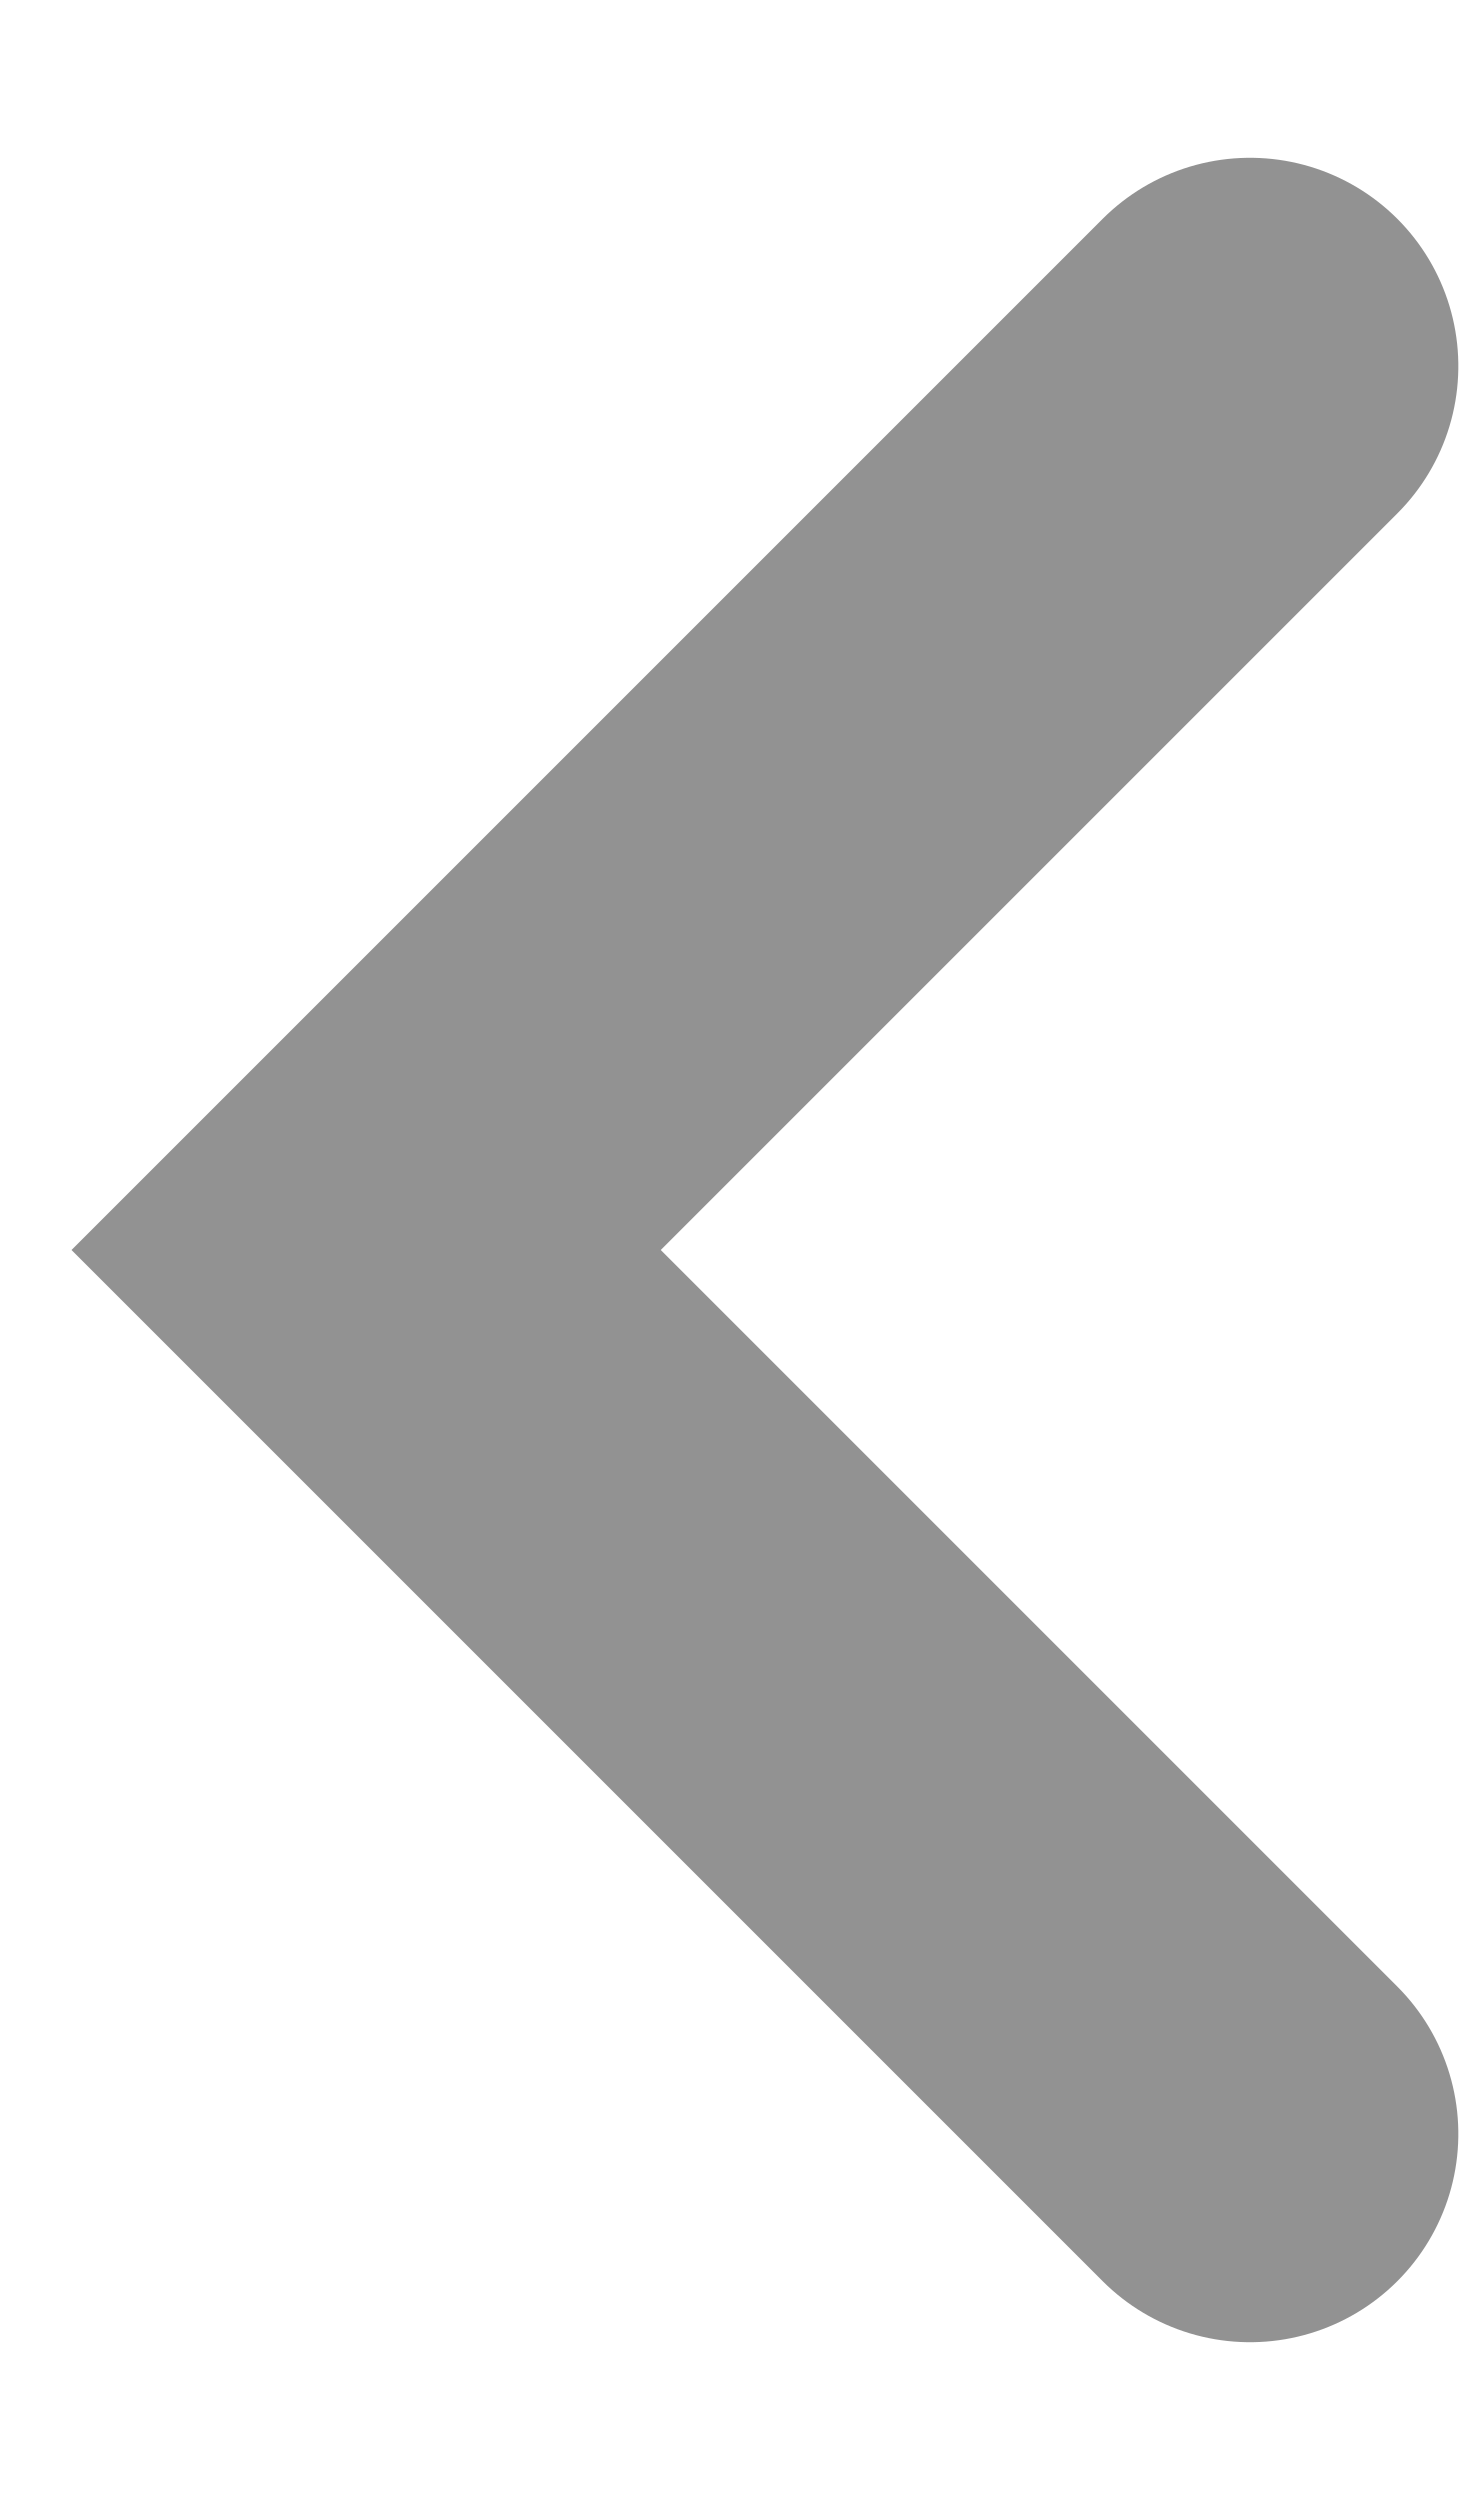
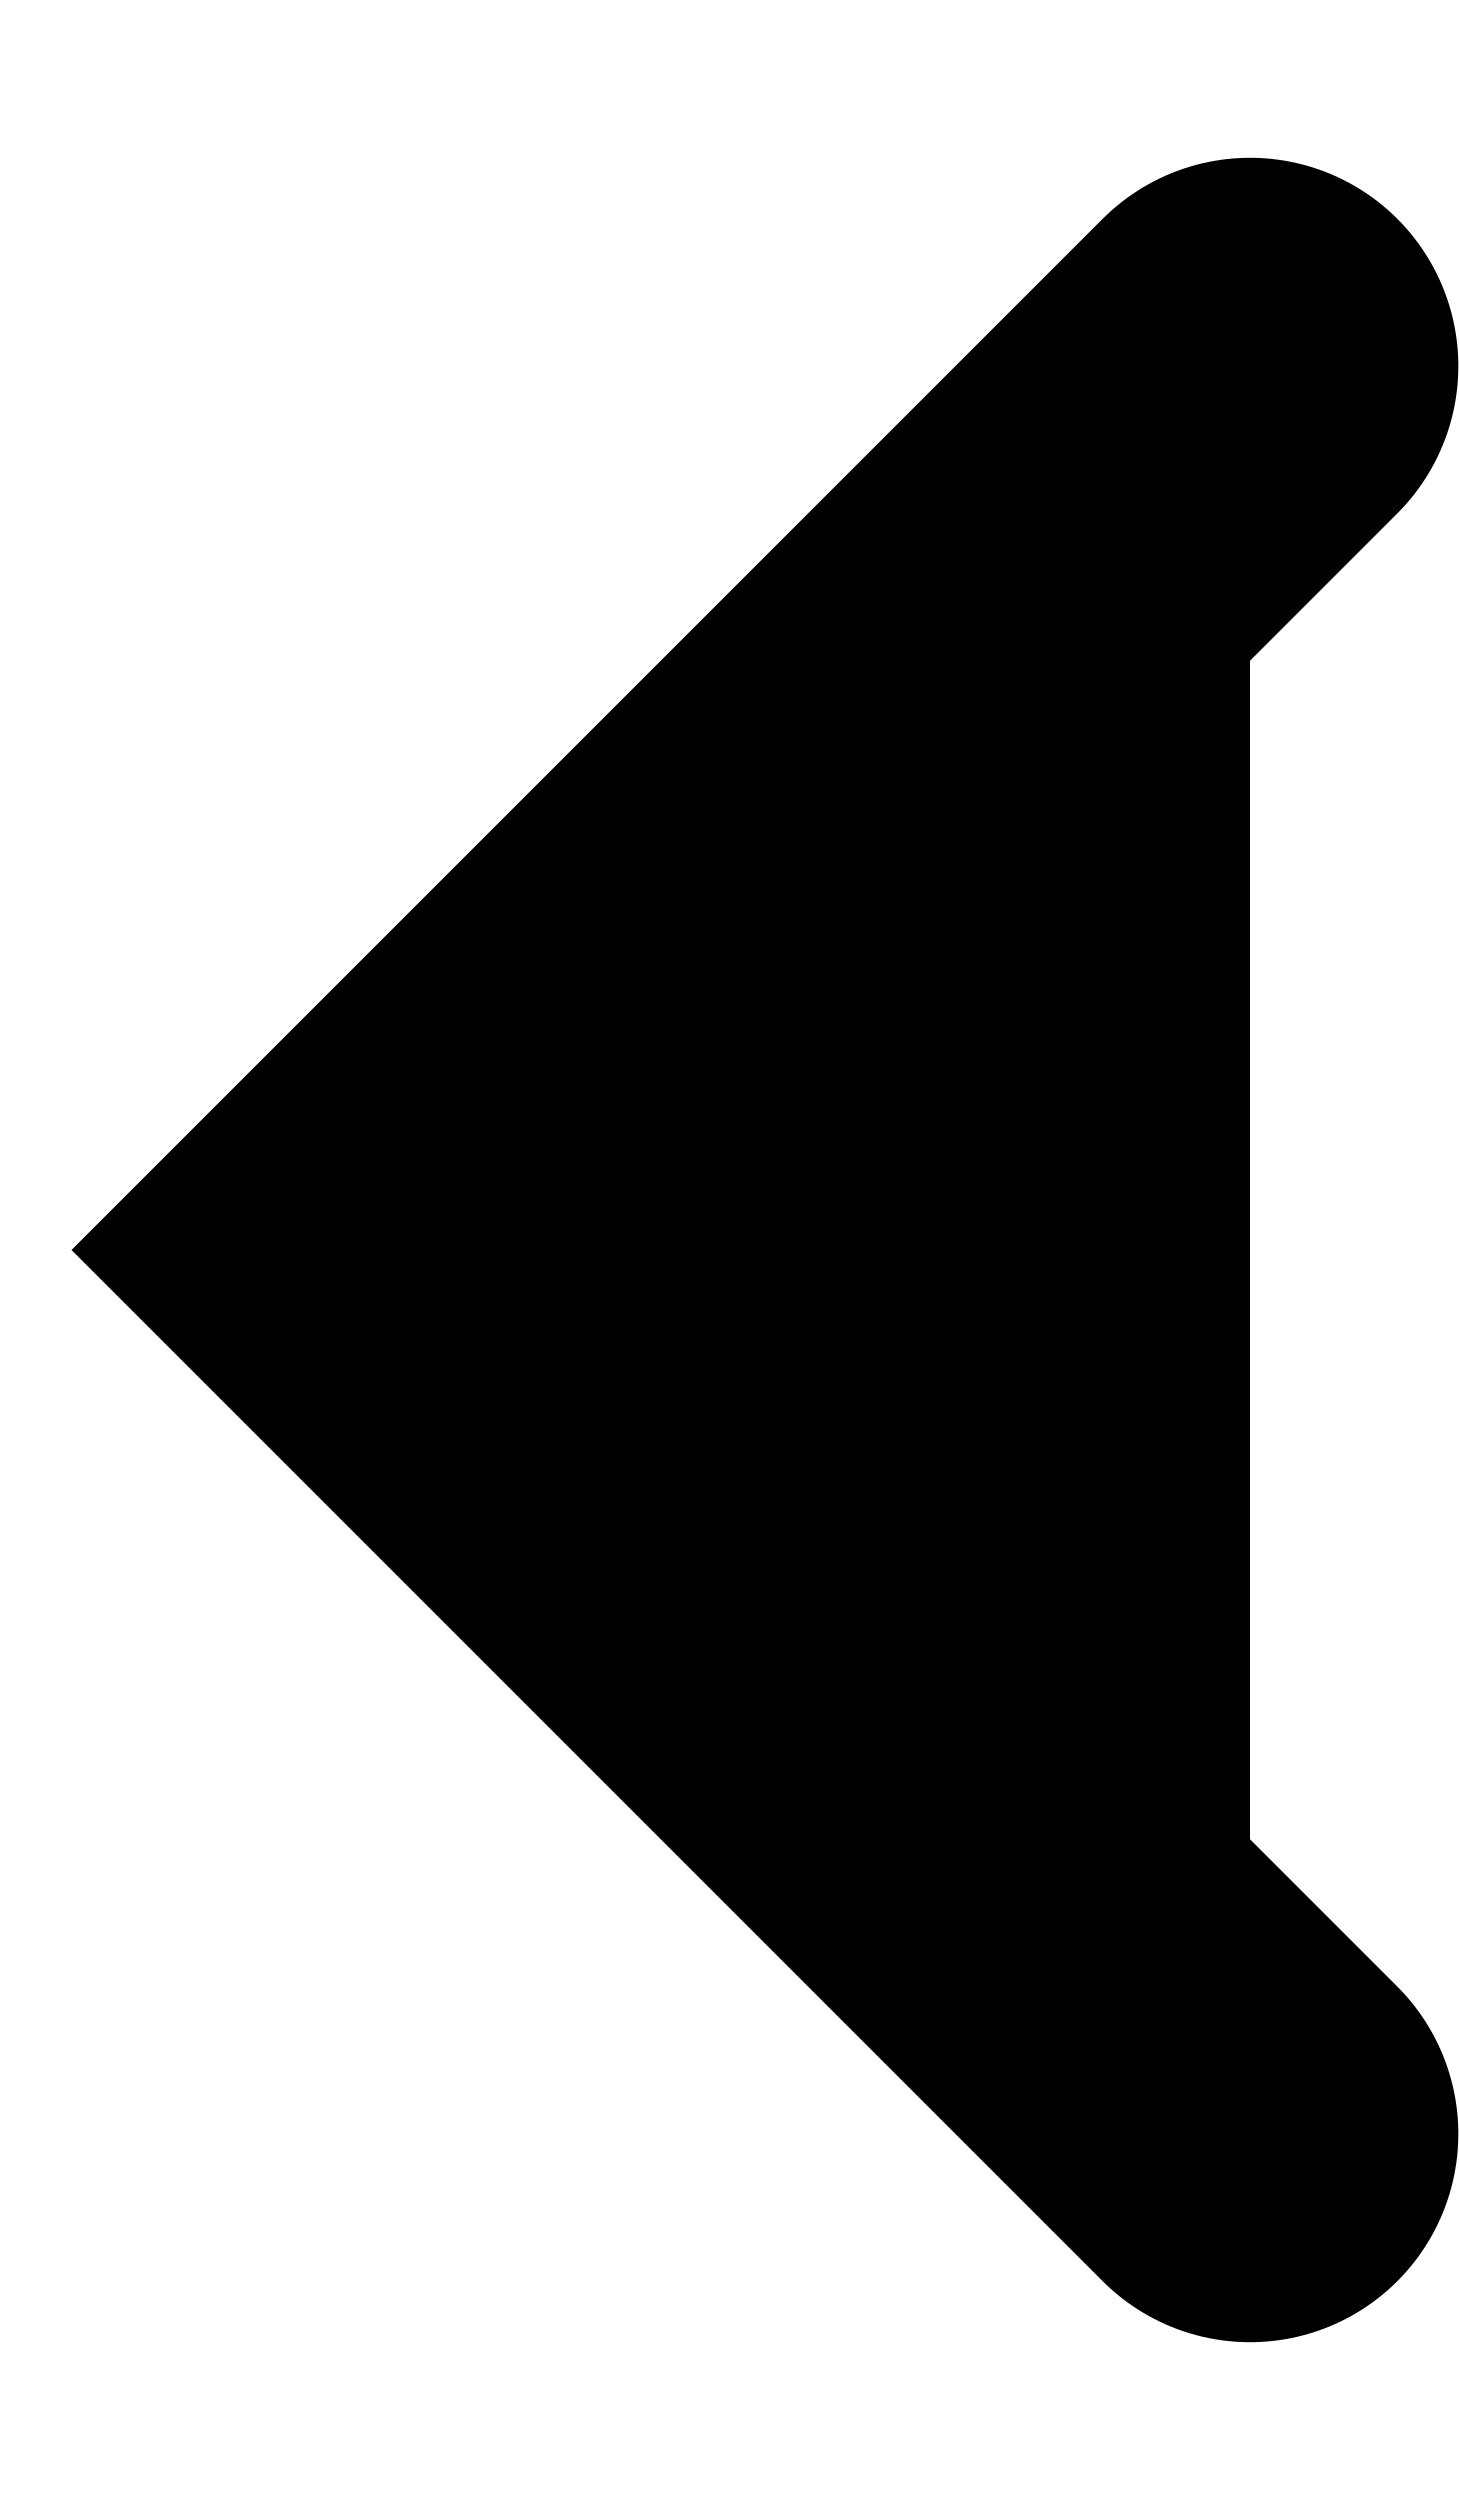
<svg xmlns="http://www.w3.org/2000/svg" width="7px" height="12px" viewBox="0 0 7 12" version="1.1">
  <defs />
-   <g id="Page-1" stroke="none" stroke-width="1" fill="none" fill-rule="evenodd" stroke-linecap="round" stroke-opacity="0.428">
+   <g id="Page-1" stroke="none" stroke-width="1" fill="#000000" fill-rule="evenodd" stroke-linecap="round">
    <g id="главная" transform="translate(-31, -88)" stroke="#000000" stroke-width="2">
      <g id="Дата" transform="translate(24, 82)">
        <g id="arrow2" transform="translate(8, 7)">
          <polyline id="Rectangle-4" transform="translate(5, 5) rotate(-315) translate(-5, -5) " points="8 8 2 8 2 2 2 2" />
        </g>
      </g>
    </g>
  </g>
</svg>
